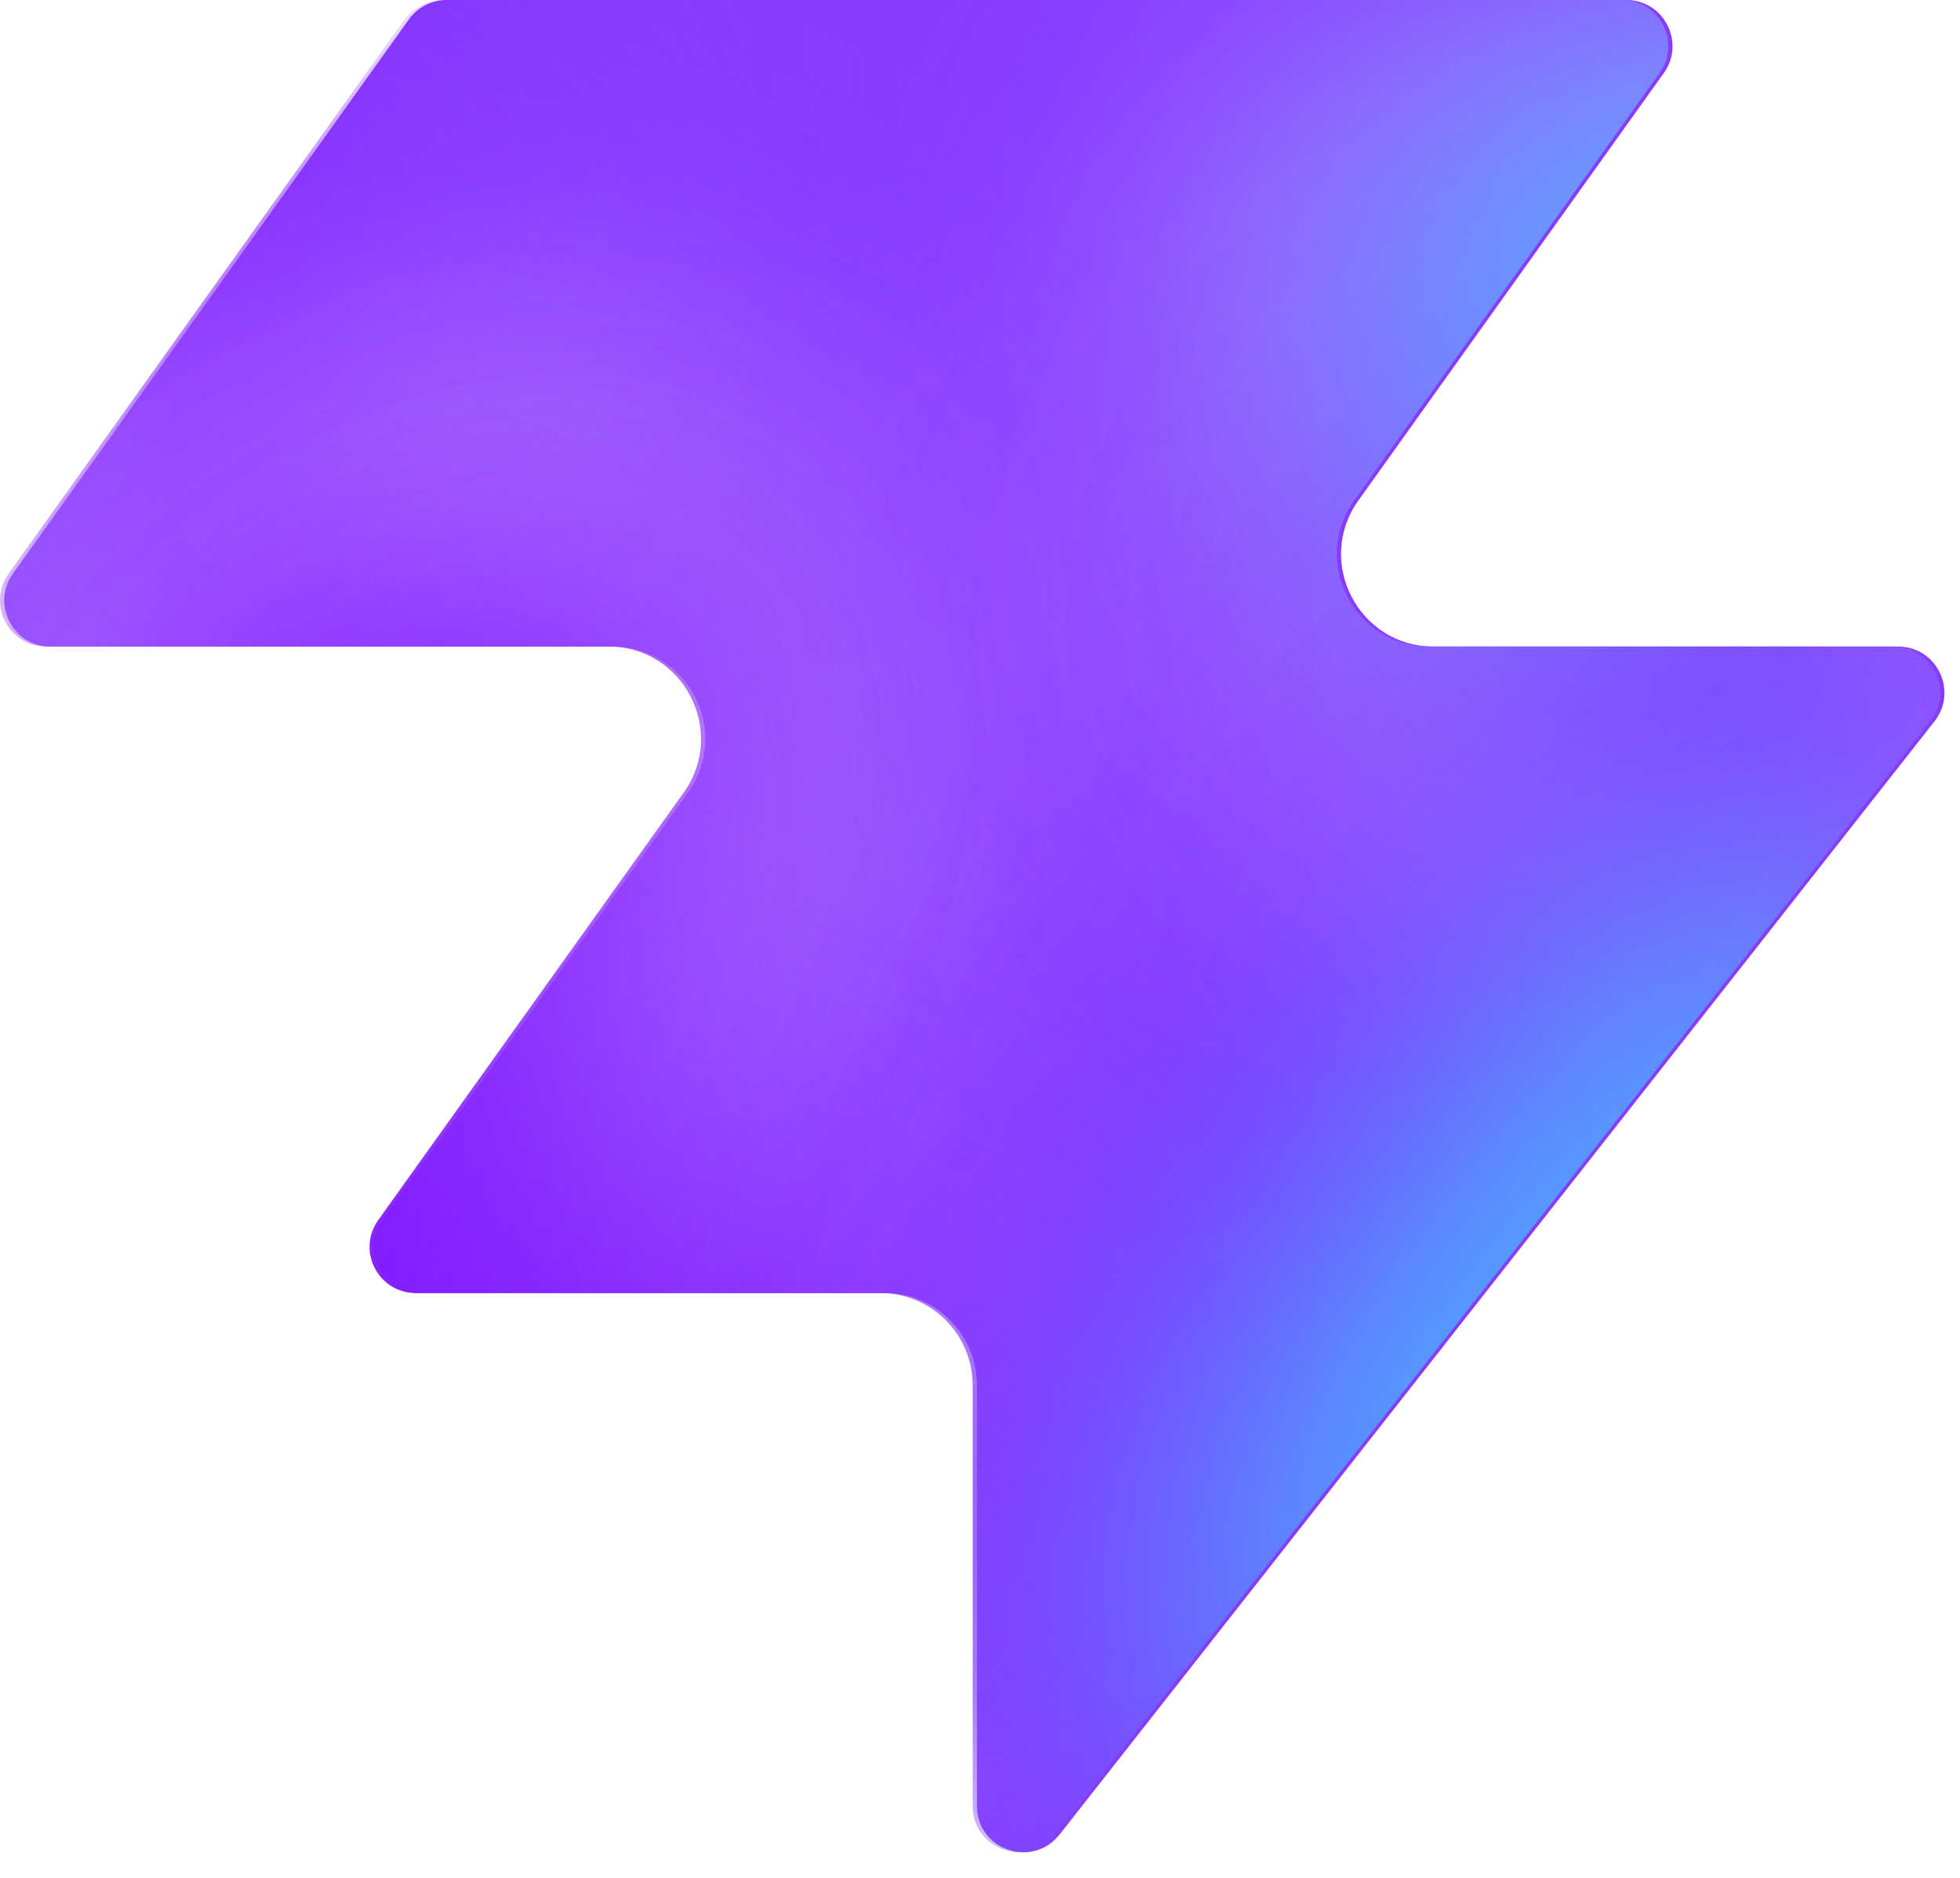
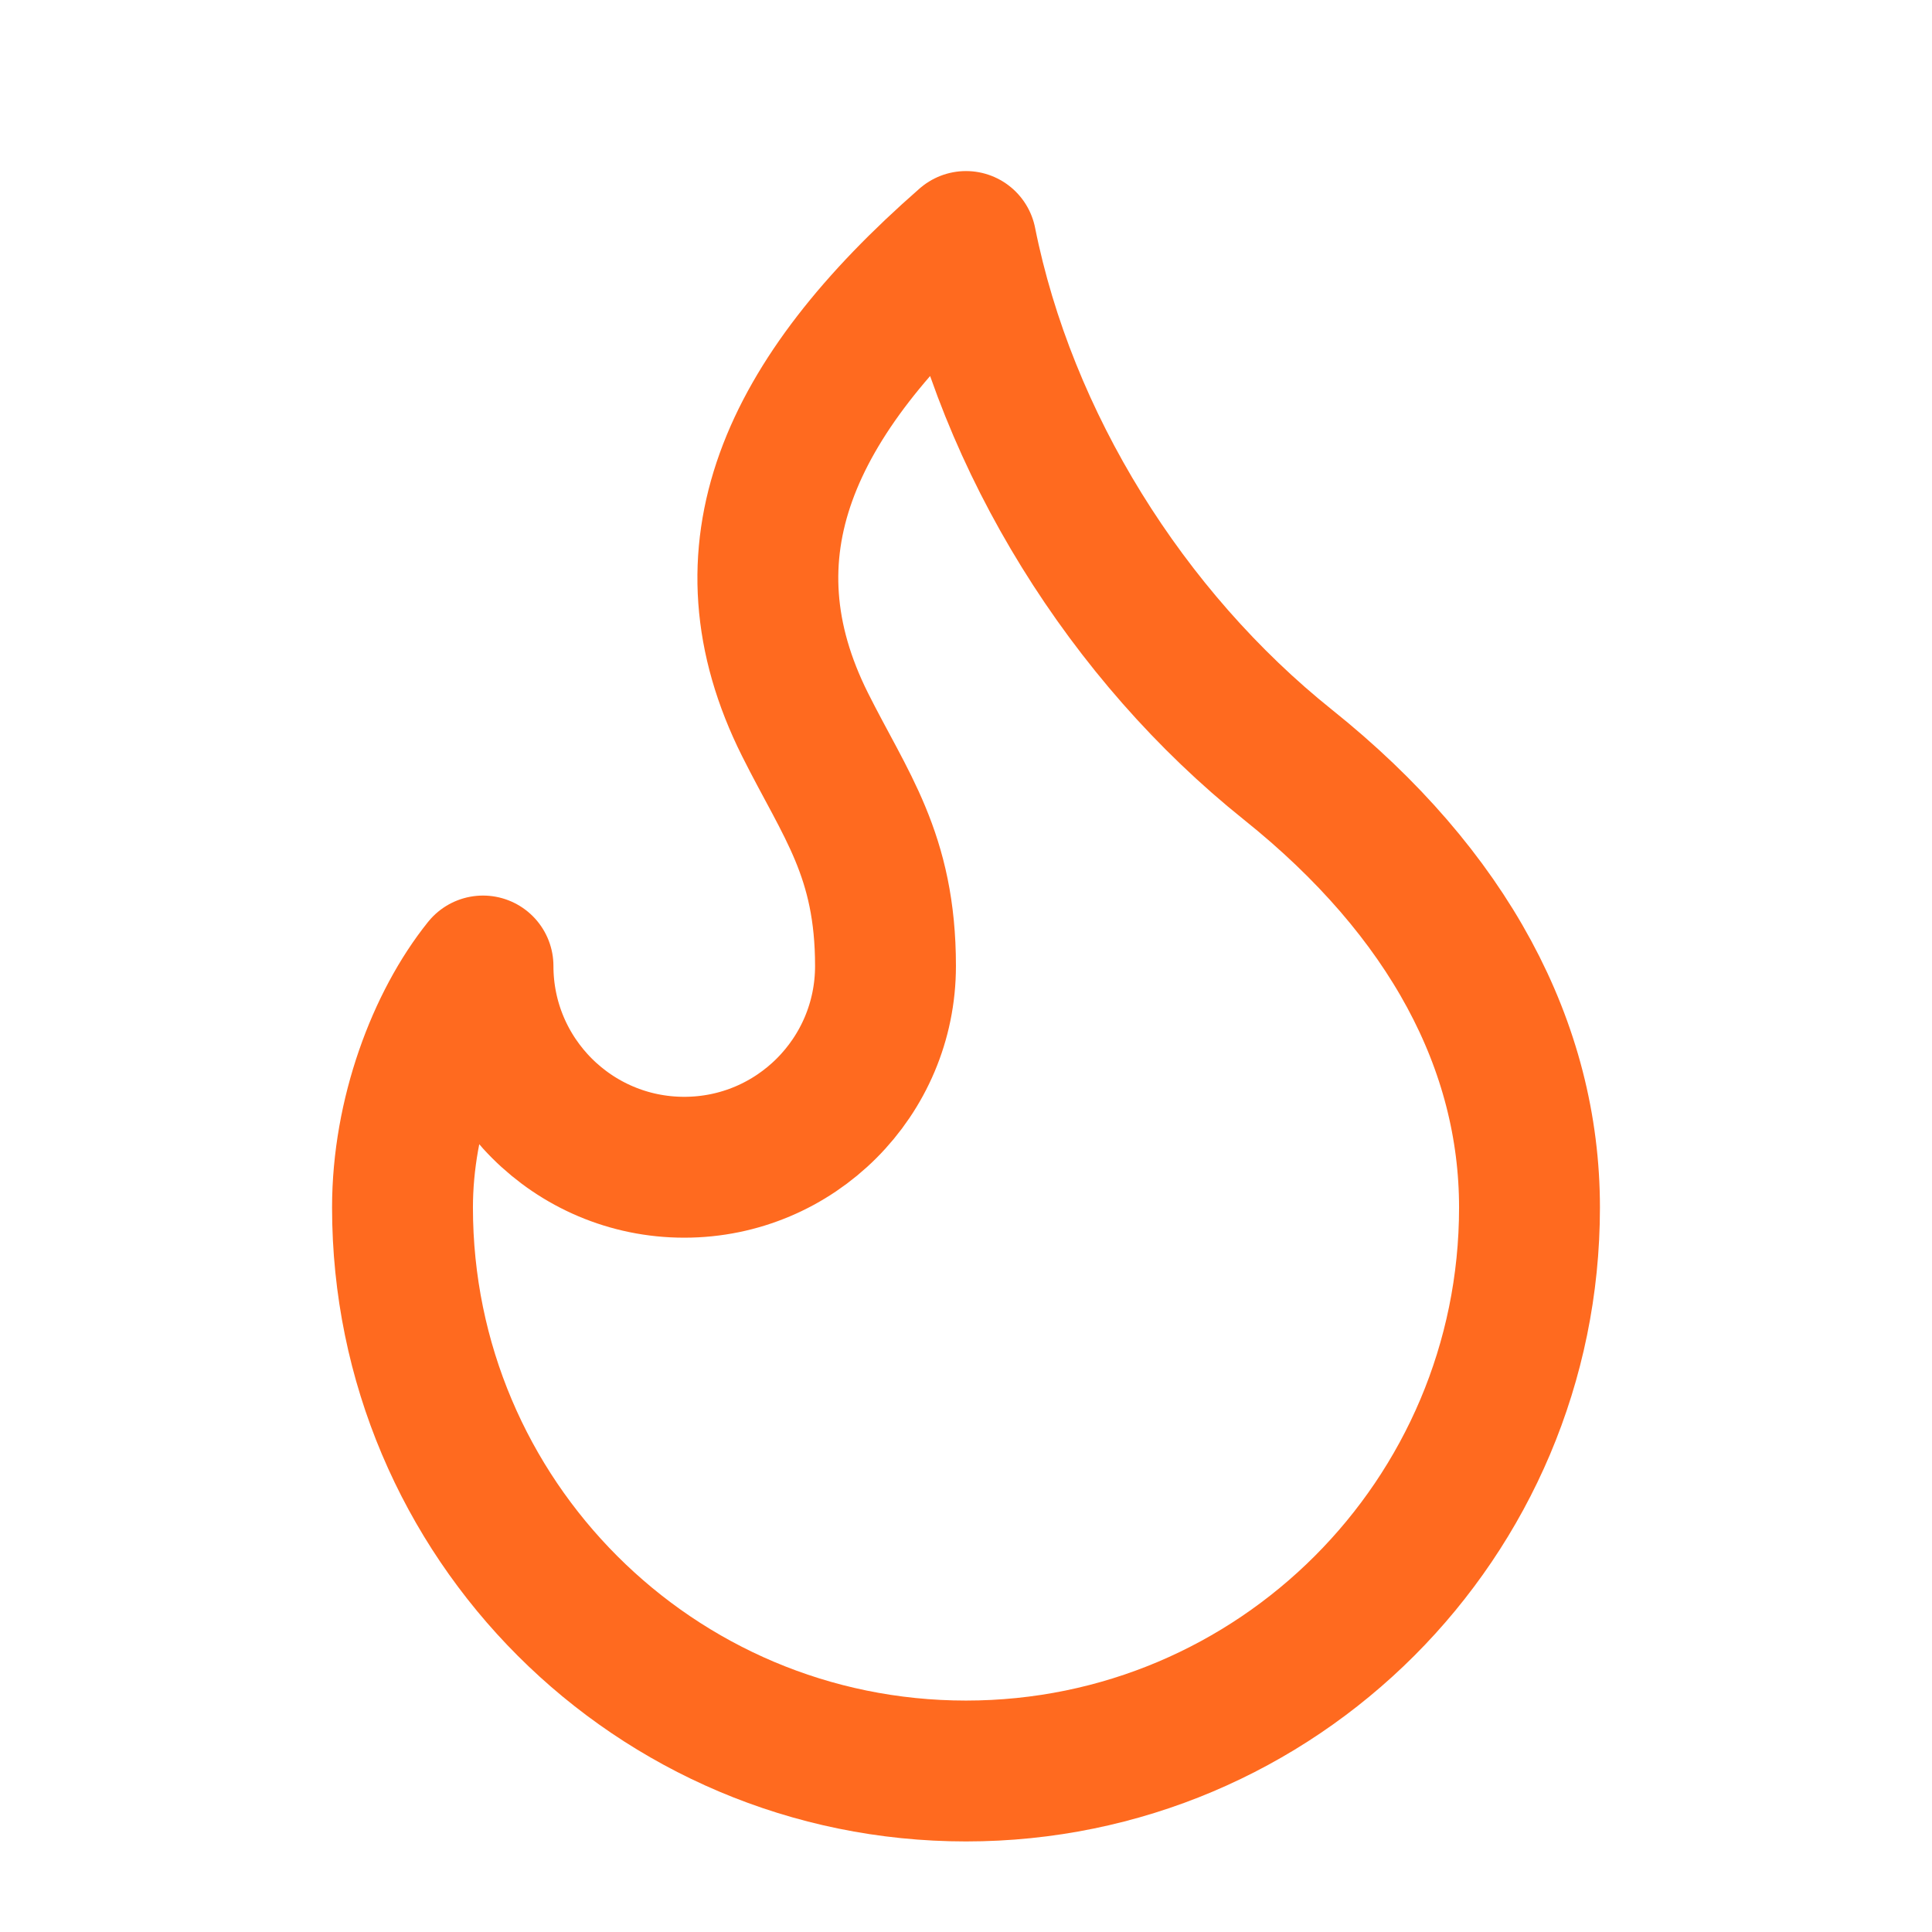
- <svg xmlns="http://www.w3.org/2000/svg" width="48" height="46" fill="none" viewBox="0 0 48 46">
-   <path fill="#863bff" d="M25.946 44.938c-.664.845-2.021.375-2.021-.698V33.937a2.26 2.26 0 0 0-2.262-2.262H10.287c-.92 0-1.456-1.04-.92-1.788l7.48-10.471c1.07-1.497 0-3.578-1.842-3.578H1.237c-.92 0-1.456-1.04-.92-1.788L10.013.474c.214-.297.556-.474.92-.474h28.894c.92 0 1.456 1.04.92 1.788l-7.48 10.471c-1.07 1.498 0 3.579 1.842 3.579h11.377c.943 0 1.473 1.088.89 1.83L25.947 44.94z" style="fill:#863bff;fill:color(display-p3 .525 .23 1);fill-opacity:1" />
-   <mask id="a" width="48" height="46" x="0" y="0" maskUnits="userSpaceOnUse" style="mask-type:alpha">
-     <path fill="#000" d="M25.842 44.938c-.664.844-2.021.375-2.021-.698V33.937a2.26 2.26 0 0 0-2.262-2.262H10.183c-.92 0-1.456-1.04-.92-1.788l7.48-10.471c1.07-1.498 0-3.579-1.842-3.579H1.133c-.92 0-1.456-1.04-.92-1.787L9.91.473c.214-.297.556-.474.92-.474h28.894c.92 0 1.456 1.04.92 1.788l-7.48 10.471c-1.07 1.498 0 3.578 1.842 3.578h11.377c.943 0 1.473 1.088.89 1.832L25.843 44.94z" style="fill:#000;fill-opacity:1" />
-   </mask>
-   <g mask="url(#a)">
-     <g filter="url(#b)">
-       <ellipse cx="5.508" cy="14.704" fill="#ede6ff" rx="5.508" ry="14.704" style="fill:#ede6ff;fill:color(display-p3 .927 .903 1);fill-opacity:1" transform="matrix(.00324 1 1 -.00324 -4.47 31.516)" />
-     </g>
-     <g filter="url(#c)">
-       <ellipse cx="10.399" cy="29.851" fill="#ede6ff" rx="10.399" ry="29.851" style="fill:#ede6ff;fill:color(display-p3 .927 .903 1);fill-opacity:1" transform="matrix(.00324 1 1 -.00324 -39.328 7.883)" />
-     </g>
-     <g filter="url(#d)">
-       <ellipse cx="5.508" cy="30.487" fill="#7e14ff" rx="5.508" ry="30.487" style="fill:#7e14ff;fill:color(display-p3 .492 .077 1);fill-opacity:1" transform="rotate(89.814 -25.913 -14.639)scale(1 -1)" />
-     </g>
-     <g filter="url(#e)">
-       <ellipse cx="5.508" cy="30.599" fill="#7e14ff" rx="5.508" ry="30.599" style="fill:#7e14ff;fill:color(display-p3 .492 .077 1);fill-opacity:1" transform="rotate(89.814 -32.644 -3.334)scale(1 -1)" />
-     </g>
-     <g filter="url(#f)">
-       <ellipse cx="5.508" cy="30.599" fill="#7e14ff" rx="5.508" ry="30.599" style="fill:#7e14ff;fill:color(display-p3 .492 .077 1);fill-opacity:1" transform="matrix(.00324 1 1 -.00324 -34.34 30.47)" />
-     </g>
-     <g filter="url(#g)">
-       <ellipse cx="14.072" cy="22.078" fill="#ede6ff" rx="14.072" ry="22.078" style="fill:#ede6ff;fill:color(display-p3 .927 .903 1);fill-opacity:1" transform="rotate(93.35 24.506 48.493)scale(-1 1)" />
-     </g>
-     <g filter="url(#h)">
-       <ellipse cx="3.47" cy="21.501" fill="#7e14ff" rx="3.47" ry="21.501" style="fill:#7e14ff;fill:color(display-p3 .492 .077 1);fill-opacity:1" transform="rotate(89.009 28.708 47.59)scale(-1 1)" />
-     </g>
-     <g filter="url(#i)">
-       <ellipse cx="3.47" cy="21.501" fill="#7e14ff" rx="3.47" ry="21.501" style="fill:#7e14ff;fill:color(display-p3 .492 .077 1);fill-opacity:1" transform="rotate(89.009 28.708 47.59)scale(-1 1)" />
-     </g>
-     <g filter="url(#j)">
-       <ellipse cx=".387" cy="8.972" fill="#7e14ff" rx="4.407" ry="29.108" style="fill:#7e14ff;fill:color(display-p3 .492 .077 1);fill-opacity:1" transform="rotate(39.51 .387 8.972)" />
-     </g>
-     <g filter="url(#k)">
-       <ellipse cx="47.523" cy="-6.092" fill="#7e14ff" rx="4.407" ry="29.108" style="fill:#7e14ff;fill:color(display-p3 .492 .077 1);fill-opacity:1" transform="rotate(37.892 47.523 -6.092)" />
-     </g>
-     <g filter="url(#l)">
-       <ellipse cx="41.412" cy="6.333" fill="#47bfff" rx="5.971" ry="9.665" style="fill:#47bfff;fill:color(display-p3 .28 .748 1);fill-opacity:1" transform="rotate(37.892 41.412 6.333)" />
-     </g>
-     <g filter="url(#m)">
-       <ellipse cx="-1.879" cy="38.332" fill="#7e14ff" rx="4.407" ry="29.108" style="fill:#7e14ff;fill:color(display-p3 .492 .077 1);fill-opacity:1" transform="rotate(37.892 -1.88 38.332)" />
-     </g>
-     <g filter="url(#n)">
-       <ellipse cx="-1.879" cy="38.332" fill="#7e14ff" rx="4.407" ry="29.108" style="fill:#7e14ff;fill:color(display-p3 .492 .077 1);fill-opacity:1" transform="rotate(37.892 -1.88 38.332)" />
-     </g>
-     <g filter="url(#o)">
-       <ellipse cx="35.651" cy="29.907" fill="#7e14ff" rx="4.407" ry="29.108" style="fill:#7e14ff;fill:color(display-p3 .492 .077 1);fill-opacity:1" transform="rotate(37.892 35.651 29.907)" />
-     </g>
-     <g filter="url(#p)">
-       <ellipse cx="38.418" cy="32.4" fill="#47bfff" rx="5.971" ry="15.297" style="fill:#47bfff;fill:color(display-p3 .28 .748 1);fill-opacity:1" transform="rotate(37.892 38.418 32.4)" />
-     </g>
-   </g>
-   <defs>
-     <filter id="b" width="60.045" height="41.654" x="-19.77" y="16.149" color-interpolation-filters="sRGB" filterUnits="userSpaceOnUse">
-       <feFlood flood-opacity="0" result="BackgroundImageFix" />
-       <feBlend in="SourceGraphic" in2="BackgroundImageFix" result="shape" />
-       <feGaussianBlur result="effect1_foregroundBlur_2002_17158" stdDeviation="7.659" />
-     </filter>
-     <filter id="c" width="90.34" height="51.437" x="-54.613" y="-7.533" color-interpolation-filters="sRGB" filterUnits="userSpaceOnUse">
-       <feFlood flood-opacity="0" result="BackgroundImageFix" />
-       <feBlend in="SourceGraphic" in2="BackgroundImageFix" result="shape" />
-       <feGaussianBlur result="effect1_foregroundBlur_2002_17158" stdDeviation="7.659" />
-     </filter>
-     <filter id="d" width="79.355" height="29.4" x="-49.64" y="2.03" color-interpolation-filters="sRGB" filterUnits="userSpaceOnUse">
-       <feFlood flood-opacity="0" result="BackgroundImageFix" />
-       <feBlend in="SourceGraphic" in2="BackgroundImageFix" result="shape" />
-       <feGaussianBlur result="effect1_foregroundBlur_2002_17158" stdDeviation="4.596" />
-     </filter>
-     <filter id="e" width="79.579" height="29.4" x="-45.045" y="20.029" color-interpolation-filters="sRGB" filterUnits="userSpaceOnUse">
-       <feFlood flood-opacity="0" result="BackgroundImageFix" />
-       <feBlend in="SourceGraphic" in2="BackgroundImageFix" result="shape" />
-       <feGaussianBlur result="effect1_foregroundBlur_2002_17158" stdDeviation="4.596" />
-     </filter>
-     <filter id="f" width="79.579" height="29.4" x="-43.513" y="21.178" color-interpolation-filters="sRGB" filterUnits="userSpaceOnUse">
-       <feFlood flood-opacity="0" result="BackgroundImageFix" />
-       <feBlend in="SourceGraphic" in2="BackgroundImageFix" result="shape" />
-       <feGaussianBlur result="effect1_foregroundBlur_2002_17158" stdDeviation="4.596" />
-     </filter>
-     <filter id="g" width="74.749" height="58.852" x="15.756" y="-17.901" color-interpolation-filters="sRGB" filterUnits="userSpaceOnUse">
-       <feFlood flood-opacity="0" result="BackgroundImageFix" />
-       <feBlend in="SourceGraphic" in2="BackgroundImageFix" result="shape" />
-       <feGaussianBlur result="effect1_foregroundBlur_2002_17158" stdDeviation="7.659" />
-     </filter>
-     <filter id="h" width="61.377" height="25.362" x="23.548" y="2.284" color-interpolation-filters="sRGB" filterUnits="userSpaceOnUse">
-       <feFlood flood-opacity="0" result="BackgroundImageFix" />
-       <feBlend in="SourceGraphic" in2="BackgroundImageFix" result="shape" />
-       <feGaussianBlur result="effect1_foregroundBlur_2002_17158" stdDeviation="4.596" />
-     </filter>
-     <filter id="i" width="61.377" height="25.362" x="23.548" y="2.284" color-interpolation-filters="sRGB" filterUnits="userSpaceOnUse">
-       <feFlood flood-opacity="0" result="BackgroundImageFix" />
-       <feBlend in="SourceGraphic" in2="BackgroundImageFix" result="shape" />
-       <feGaussianBlur result="effect1_foregroundBlur_2002_17158" stdDeviation="4.596" />
-     </filter>
-     <filter id="j" width="56.045" height="63.649" x="-27.636" y="-22.853" color-interpolation-filters="sRGB" filterUnits="userSpaceOnUse">
-       <feFlood flood-opacity="0" result="BackgroundImageFix" />
-       <feBlend in="SourceGraphic" in2="BackgroundImageFix" result="shape" />
-       <feGaussianBlur result="effect1_foregroundBlur_2002_17158" stdDeviation="4.596" />
-     </filter>
-     <filter id="k" width="54.814" height="64.646" x="20.116" y="-38.415" color-interpolation-filters="sRGB" filterUnits="userSpaceOnUse">
-       <feFlood flood-opacity="0" result="BackgroundImageFix" />
-       <feBlend in="SourceGraphic" in2="BackgroundImageFix" result="shape" />
-       <feGaussianBlur result="effect1_foregroundBlur_2002_17158" stdDeviation="4.596" />
-     </filter>
-     <filter id="l" width="33.541" height="35.313" x="24.641" y="-11.323" color-interpolation-filters="sRGB" filterUnits="userSpaceOnUse">
-       <feFlood flood-opacity="0" result="BackgroundImageFix" />
-       <feBlend in="SourceGraphic" in2="BackgroundImageFix" result="shape" />
-       <feGaussianBlur result="effect1_foregroundBlur_2002_17158" stdDeviation="4.596" />
-     </filter>
-     <filter id="m" width="54.814" height="64.646" x="-29.286" y="6.009" color-interpolation-filters="sRGB" filterUnits="userSpaceOnUse">
-       <feFlood flood-opacity="0" result="BackgroundImageFix" />
-       <feBlend in="SourceGraphic" in2="BackgroundImageFix" result="shape" />
-       <feGaussianBlur result="effect1_foregroundBlur_2002_17158" stdDeviation="4.596" />
-     </filter>
-     <filter id="n" width="54.814" height="64.646" x="-29.286" y="6.009" color-interpolation-filters="sRGB" filterUnits="userSpaceOnUse">
-       <feFlood flood-opacity="0" result="BackgroundImageFix" />
-       <feBlend in="SourceGraphic" in2="BackgroundImageFix" result="shape" />
-       <feGaussianBlur result="effect1_foregroundBlur_2002_17158" stdDeviation="4.596" />
-     </filter>
-     <filter id="o" width="54.814" height="64.646" x="8.244" y="-2.416" color-interpolation-filters="sRGB" filterUnits="userSpaceOnUse">
-       <feFlood flood-opacity="0" result="BackgroundImageFix" />
-       <feBlend in="SourceGraphic" in2="BackgroundImageFix" result="shape" />
-       <feGaussianBlur result="effect1_foregroundBlur_2002_17158" stdDeviation="4.596" />
-     </filter>
-     <filter id="p" width="39.409" height="43.623" x="18.713" y="10.588" color-interpolation-filters="sRGB" filterUnits="userSpaceOnUse">
-       <feFlood flood-opacity="0" result="BackgroundImageFix" />
-       <feBlend in="SourceGraphic" in2="BackgroundImageFix" result="shape" />
-       <feGaussianBlur result="effect1_foregroundBlur_2002_17158" stdDeviation="4.596" />
-     </filter>
-   </defs>
+ <svg xmlns="http://www.w3.org/2000/svg" width="32" height="32" viewBox="0 0 24 24" fill="none" stroke="#FF6A1F" stroke-width="1.75" stroke-linecap="round" stroke-linejoin="round">
+   <path d="M8.5 14.5A2.5 2.5 0 0011 12c0-1.38-.5-2-1-3-1.072-2.143-.224-4.054 2-6 .5 2.5 2 4.9 4 6.5 2 1.6 3 3.5 3 5.5a7 7 0 11-14 0c0-1.153.433-2.294 1-3a2.5 2.5 0 002.5 2.5z" />
</svg>
